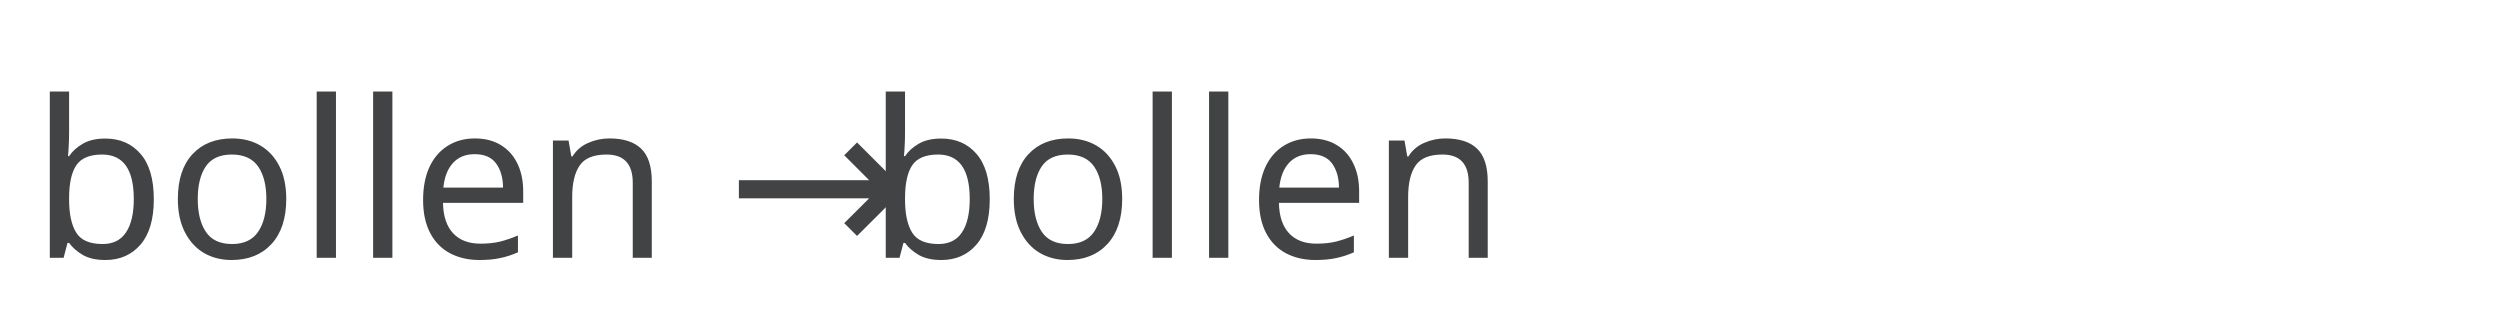
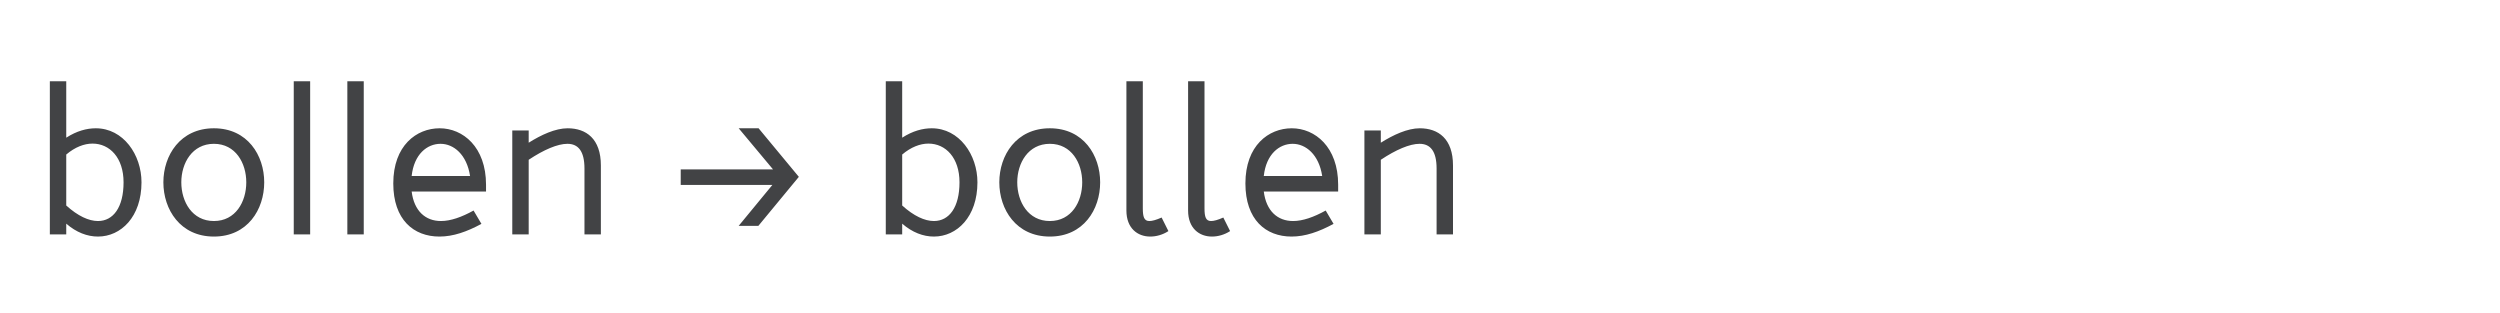
<svg xmlns="http://www.w3.org/2000/svg" width="320" height="40">
-   <g fill="#424345" fill-rule="evenodd" font-family="Average-240327-059-Regular, Average-240327-059" font-size="28">
-     <text>
-       <tspan x="4" y="33">bollen → </tspan>
-     </text>
-     <text>
-       <tspan x="111" y="33">bollen</tspan>
-     </text>
+   <g fill="#424345" fill-rule="nonzero">
+     <path d="M12.54 30.28c2.94 0 5.572-2.52 5.572-6.944 0-3.528-2.324-6.916-5.852-6.916-1.148 0-2.436.336-3.78 1.204V10.4h-2.1V30h2.1v-1.372c1.288 1.12 2.688 1.652 4.06 1.652Zm-4.06-3.976V19.78c1.12-.952 2.296-1.4 3.36-1.4 2.212 0 3.976 1.82 3.976 4.956 0 3.192-1.316 4.956-3.276 4.956-1.176 0-2.576-.644-4.06-1.988ZM27.38 30.28c4.312 0 6.44-3.472 6.44-6.944 0-3.444-2.128-6.916-6.44-6.916s-6.468 3.472-6.468 6.916c0 3.472 2.156 6.944 6.468 6.944Zm-4.172-6.944c0-2.464 1.4-4.928 4.172-4.928s4.144 2.464 4.144 4.928c0 2.492-1.372 4.956-4.144 4.956-2.772 0-4.172-2.464-4.172-4.956ZM37.6 30h2.1V10.4h-2.1zM44.46 30h2.1V10.4h-2.1zM56.248 30.28c1.764 0 3.5-.616 5.376-1.624l-1.008-1.708c-1.512.84-2.94 1.344-4.172 1.344-1.988 0-3.444-1.288-3.752-3.78h9.52v-.868c0-4.844-2.968-7.224-5.936-7.224s-5.936 2.212-5.936 7.056c0 4.648 2.604 6.804 5.908 6.804Zm-3.556-7.756c.308-2.8 1.988-4.116 3.696-4.116 1.68 0 3.36 1.372 3.78 4.116h-7.476ZM65.572 30h2.1v-9.548c1.932-1.288 3.696-2.044 4.956-2.044 1.372 0 2.184.924 2.184 3.164V30h2.1v-8.82c0-3.416-1.876-4.76-4.256-4.76-1.568 0-3.388.84-4.984 1.848V16.7h-2.1V30ZM97.072 28.908l5.18-6.272L97.1 16.42h-2.548l4.396 5.264H87.132v1.988h11.732l-4.312 5.236zM119.54 30.28c2.94 0 5.572-2.52 5.572-6.944 0-3.528-2.324-6.916-5.852-6.916-1.148 0-2.436.336-3.78 1.204V10.4h-2.1V30h2.1v-1.372c1.288 1.12 2.688 1.652 4.06 1.652Zm-4.06-3.976V19.78c1.12-.952 2.296-1.4 3.36-1.4 2.212 0 3.976 1.82 3.976 4.956 0 3.192-1.316 4.956-3.276 4.956-1.176 0-2.576-.644-4.06-1.988ZM134.38 30.28c4.312 0 6.44-3.472 6.44-6.944 0-3.444-2.128-6.916-6.44-6.916s-6.468 3.472-6.468 6.916c0 3.472 2.156 6.944 6.468 6.944Zm-4.172-6.944c0-2.464 1.4-4.928 4.172-4.928s4.144 2.464 4.144 4.928c0 2.492-1.372 4.956-4.144 4.956-2.772 0-4.172-2.464-4.172-4.956ZM147.232 30.28c.756 0 1.596-.224 2.324-.7l-.868-1.736c-.7.308-1.204.448-1.568.448-.672 0-.84-.532-.84-1.624V10.4h-2.1v16.548c0 2.268 1.428 3.332 3.052 3.332ZM155.128 30.28c.756 0 1.596-.224 2.324-.7l-.868-1.736c-.7.308-1.204.448-1.568.448-.672 0-.84-.532-.84-1.624V10.4h-2.1v16.548c0 2.268 1.428 3.332 3.052 3.332ZM165.32 30.28c1.764 0 3.5-.616 5.376-1.624l-1.008-1.708c-1.512.84-2.94 1.344-4.172 1.344-1.988 0-3.444-1.288-3.752-3.78h9.52v-.868c0-4.844-2.968-7.224-5.936-7.224s-5.936 2.212-5.936 7.056c0 4.648 2.604 6.804 5.908 6.804Zm-3.556-7.756c.308-2.8 1.988-4.116 3.696-4.116 1.68 0 3.36 1.372 3.78 4.116h-7.476ZM174.644 30h2.1v-9.548c1.932-1.288 3.696-2.044 4.956-2.044 1.372 0 2.184.924 2.184 3.164V30h2.1v-8.82c0-3.416-1.876-4.76-4.256-4.76-1.568 0-3.388.84-4.984 1.848V16.7h-2.1V30Z" />
  </g>
</svg>
